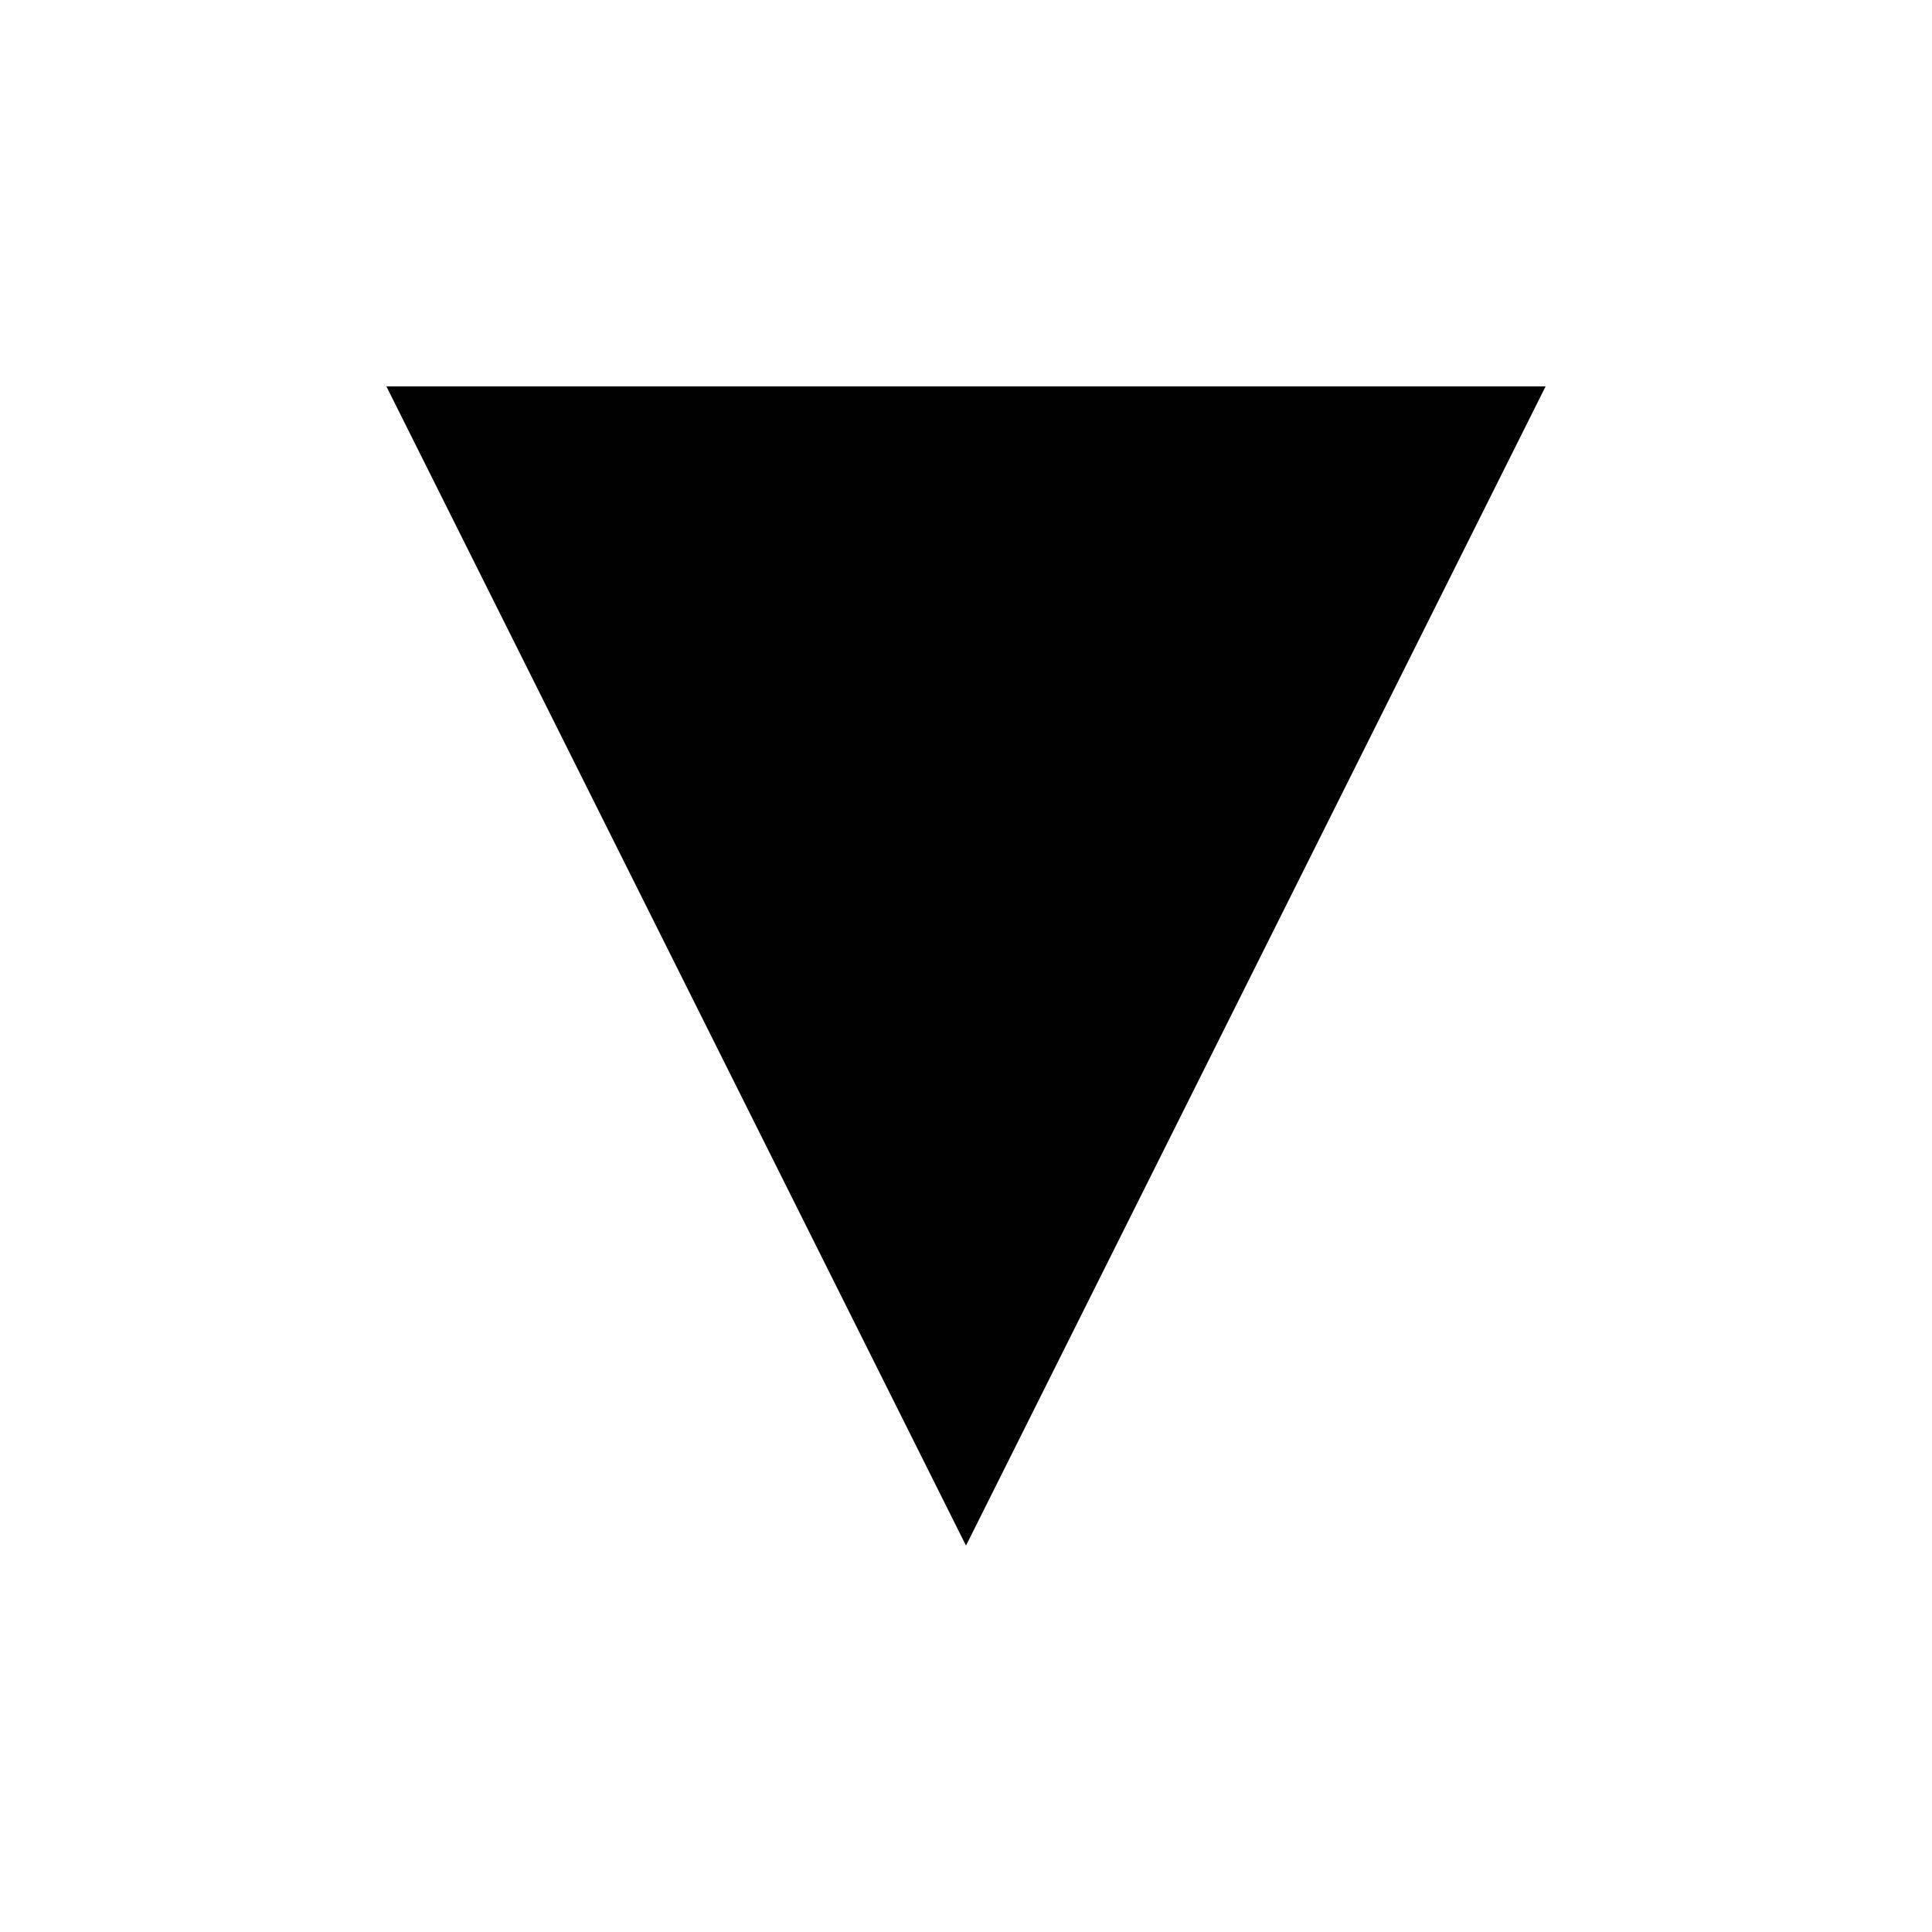
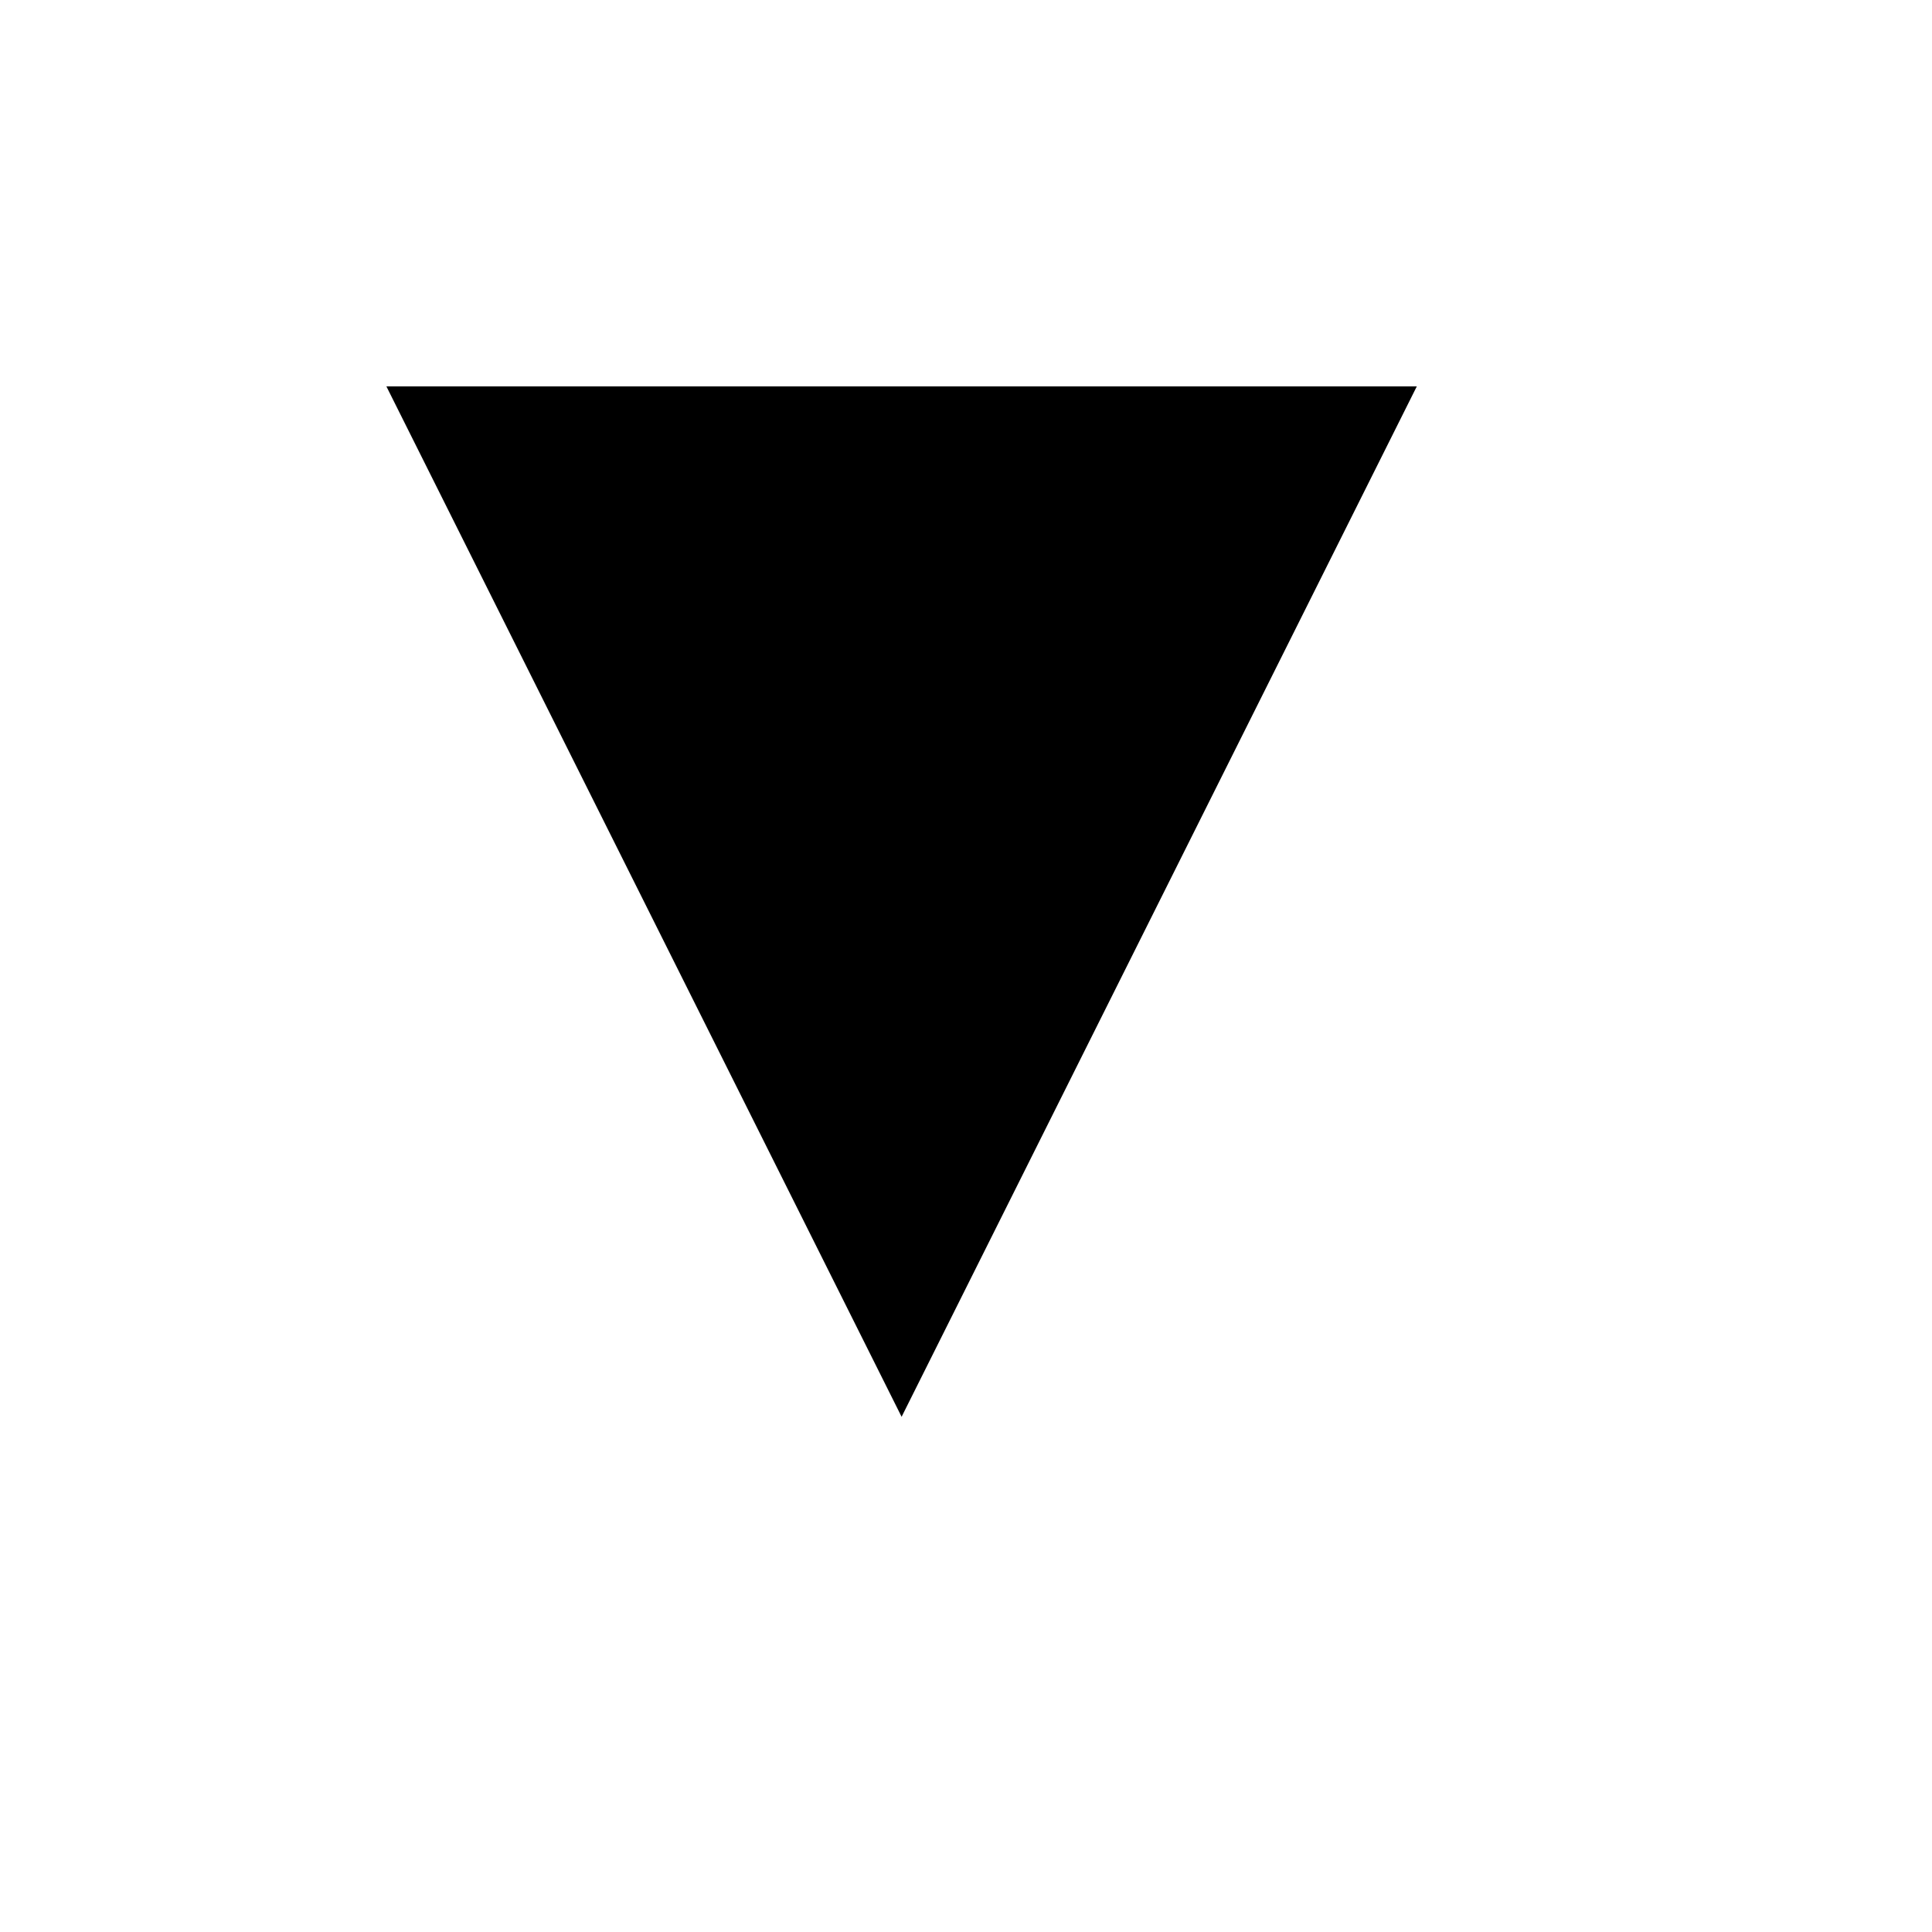
- <svg xmlns="http://www.w3.org/2000/svg" version="1.1" id="图层_1" x="0px" y="0px" viewBox="0 0 15 15" style="enable-background:new 0 0 15 15;" xml:space="preserve">
-   <style type="text/css">
- 	.st0{fill:#000;}
- </style>
-   <polygon class="st0" points="7.5,12 12,3 3,3 " />
+ <svg xmlns="http://www.w3.org/2000/svg" version="1.1" id="图层_1" x="0px" y="0px" width="15px" height="15px" viewBox="0 0 15 15" style="enable-background:new 0 0 15 15;" xml:space="preserve">
+   <polygon points="7,11 11,3 3,3 " />
</svg>
